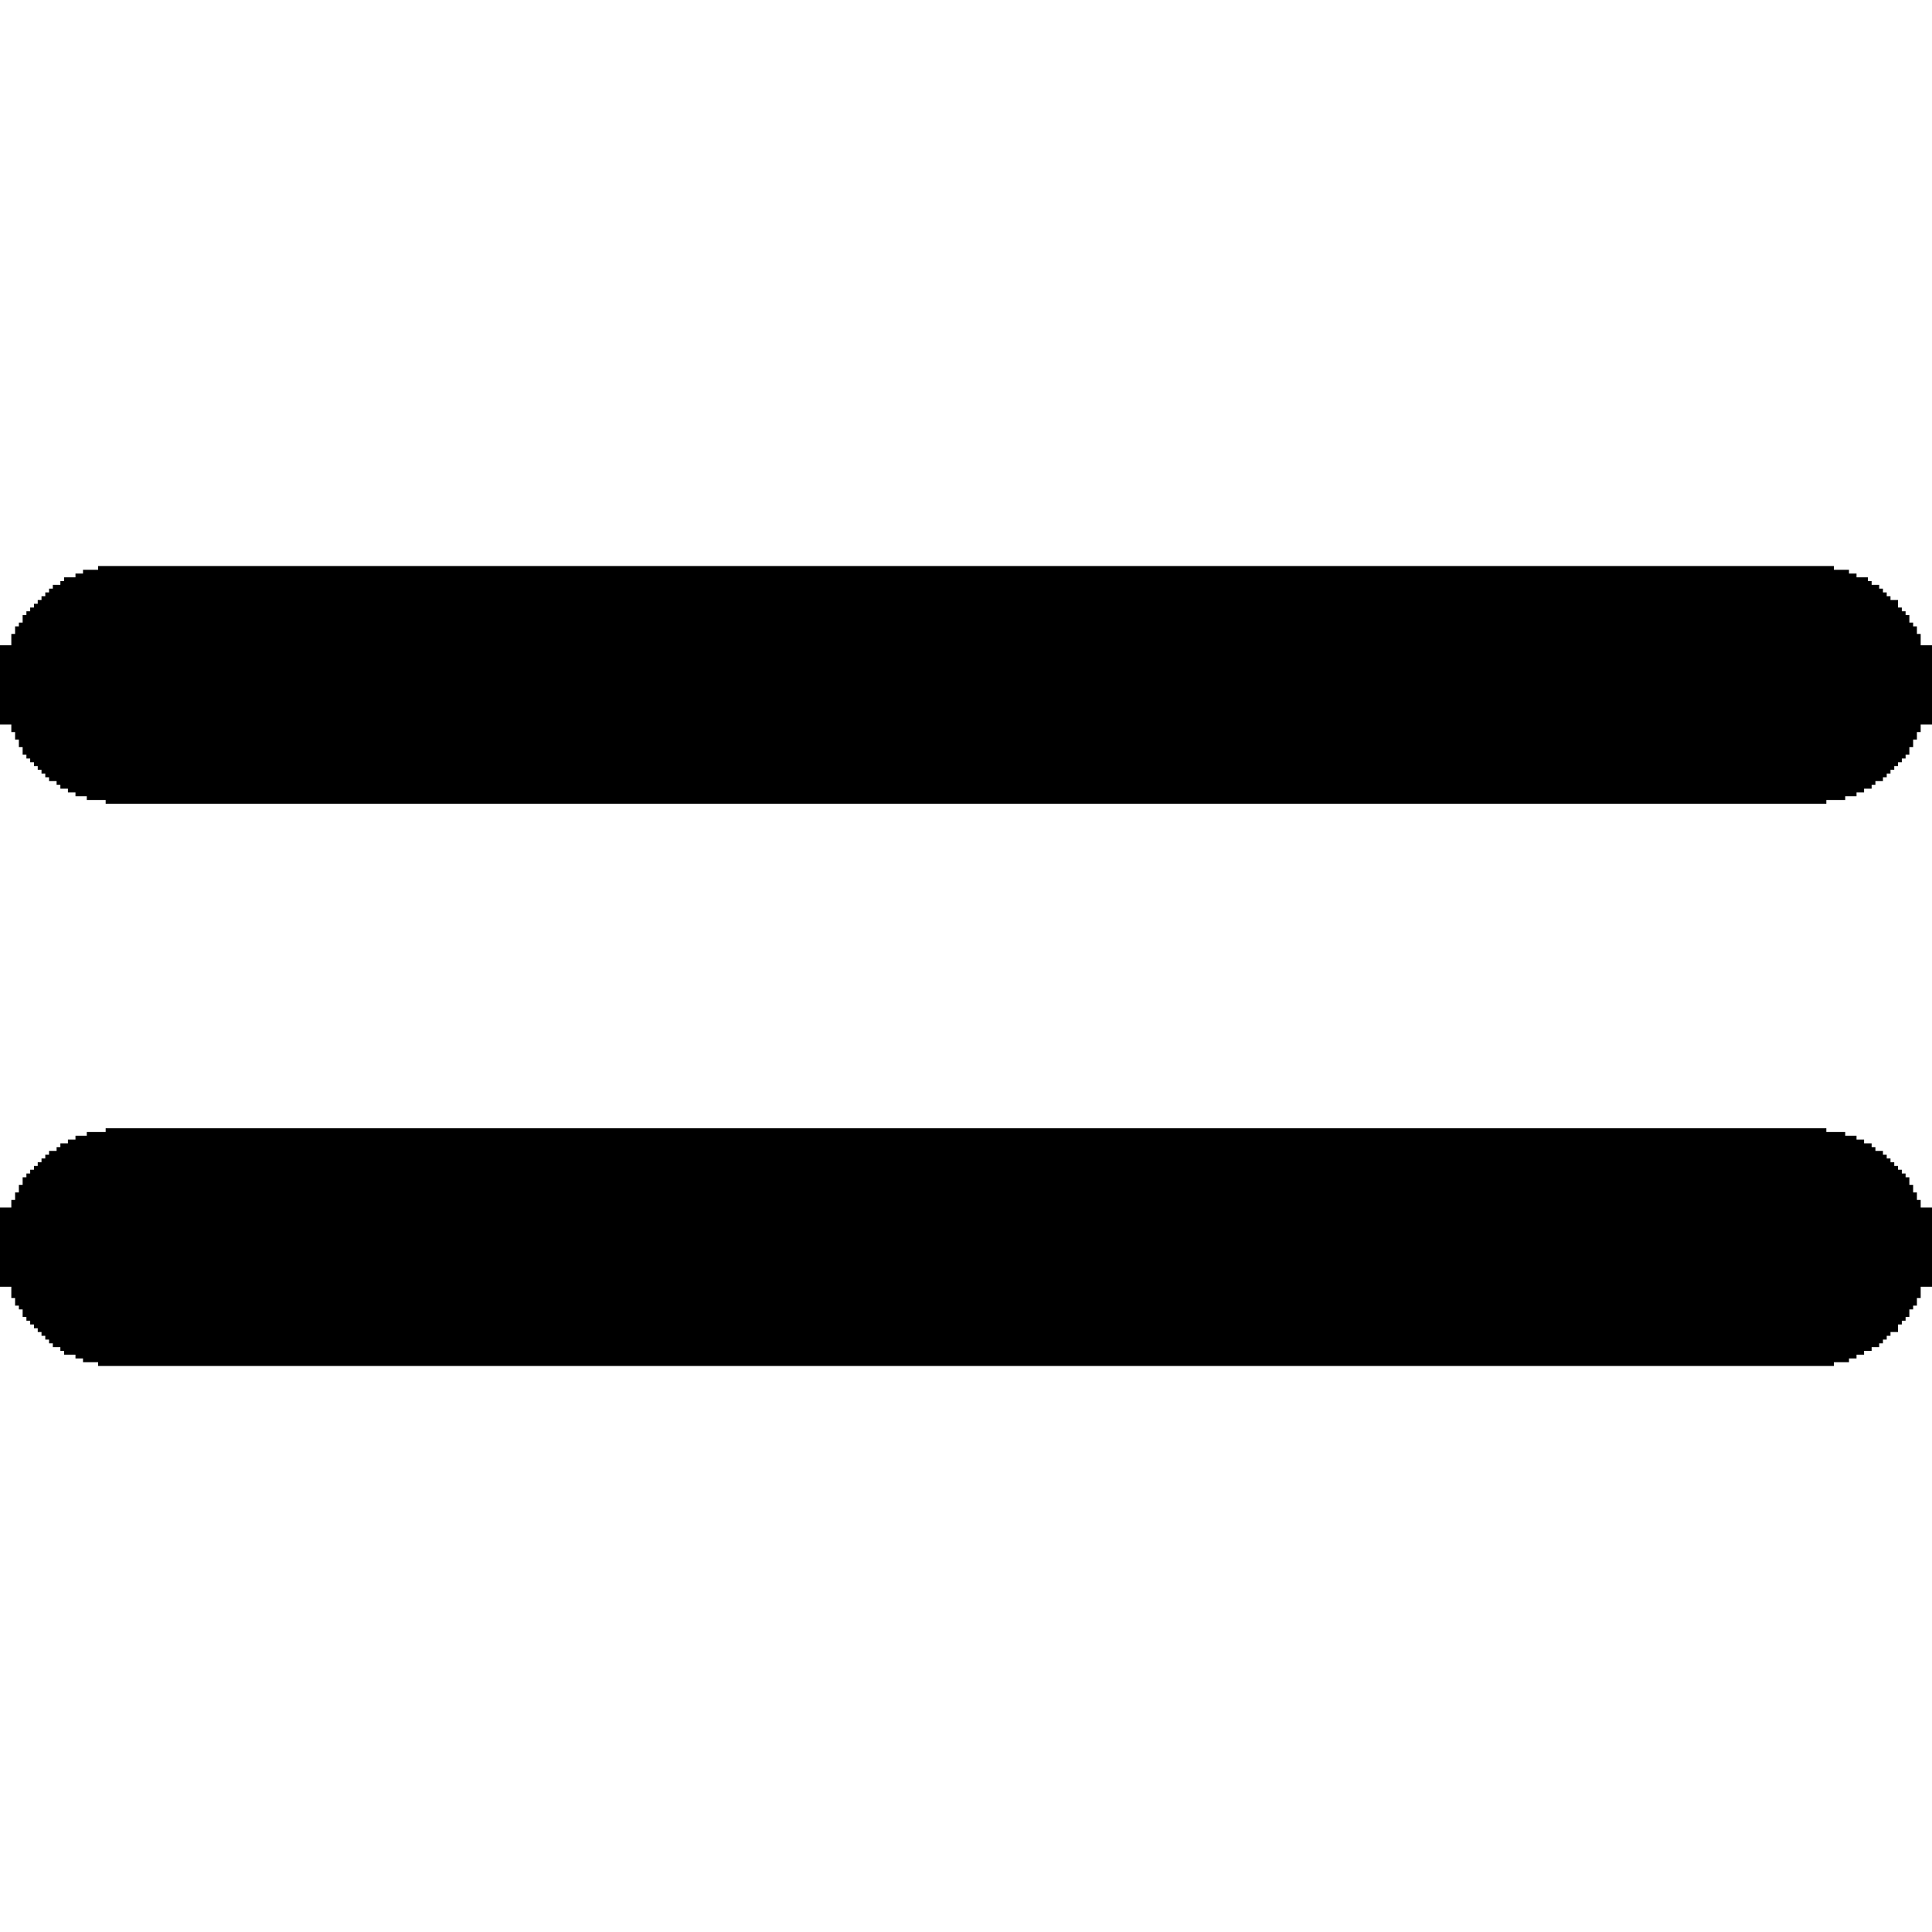
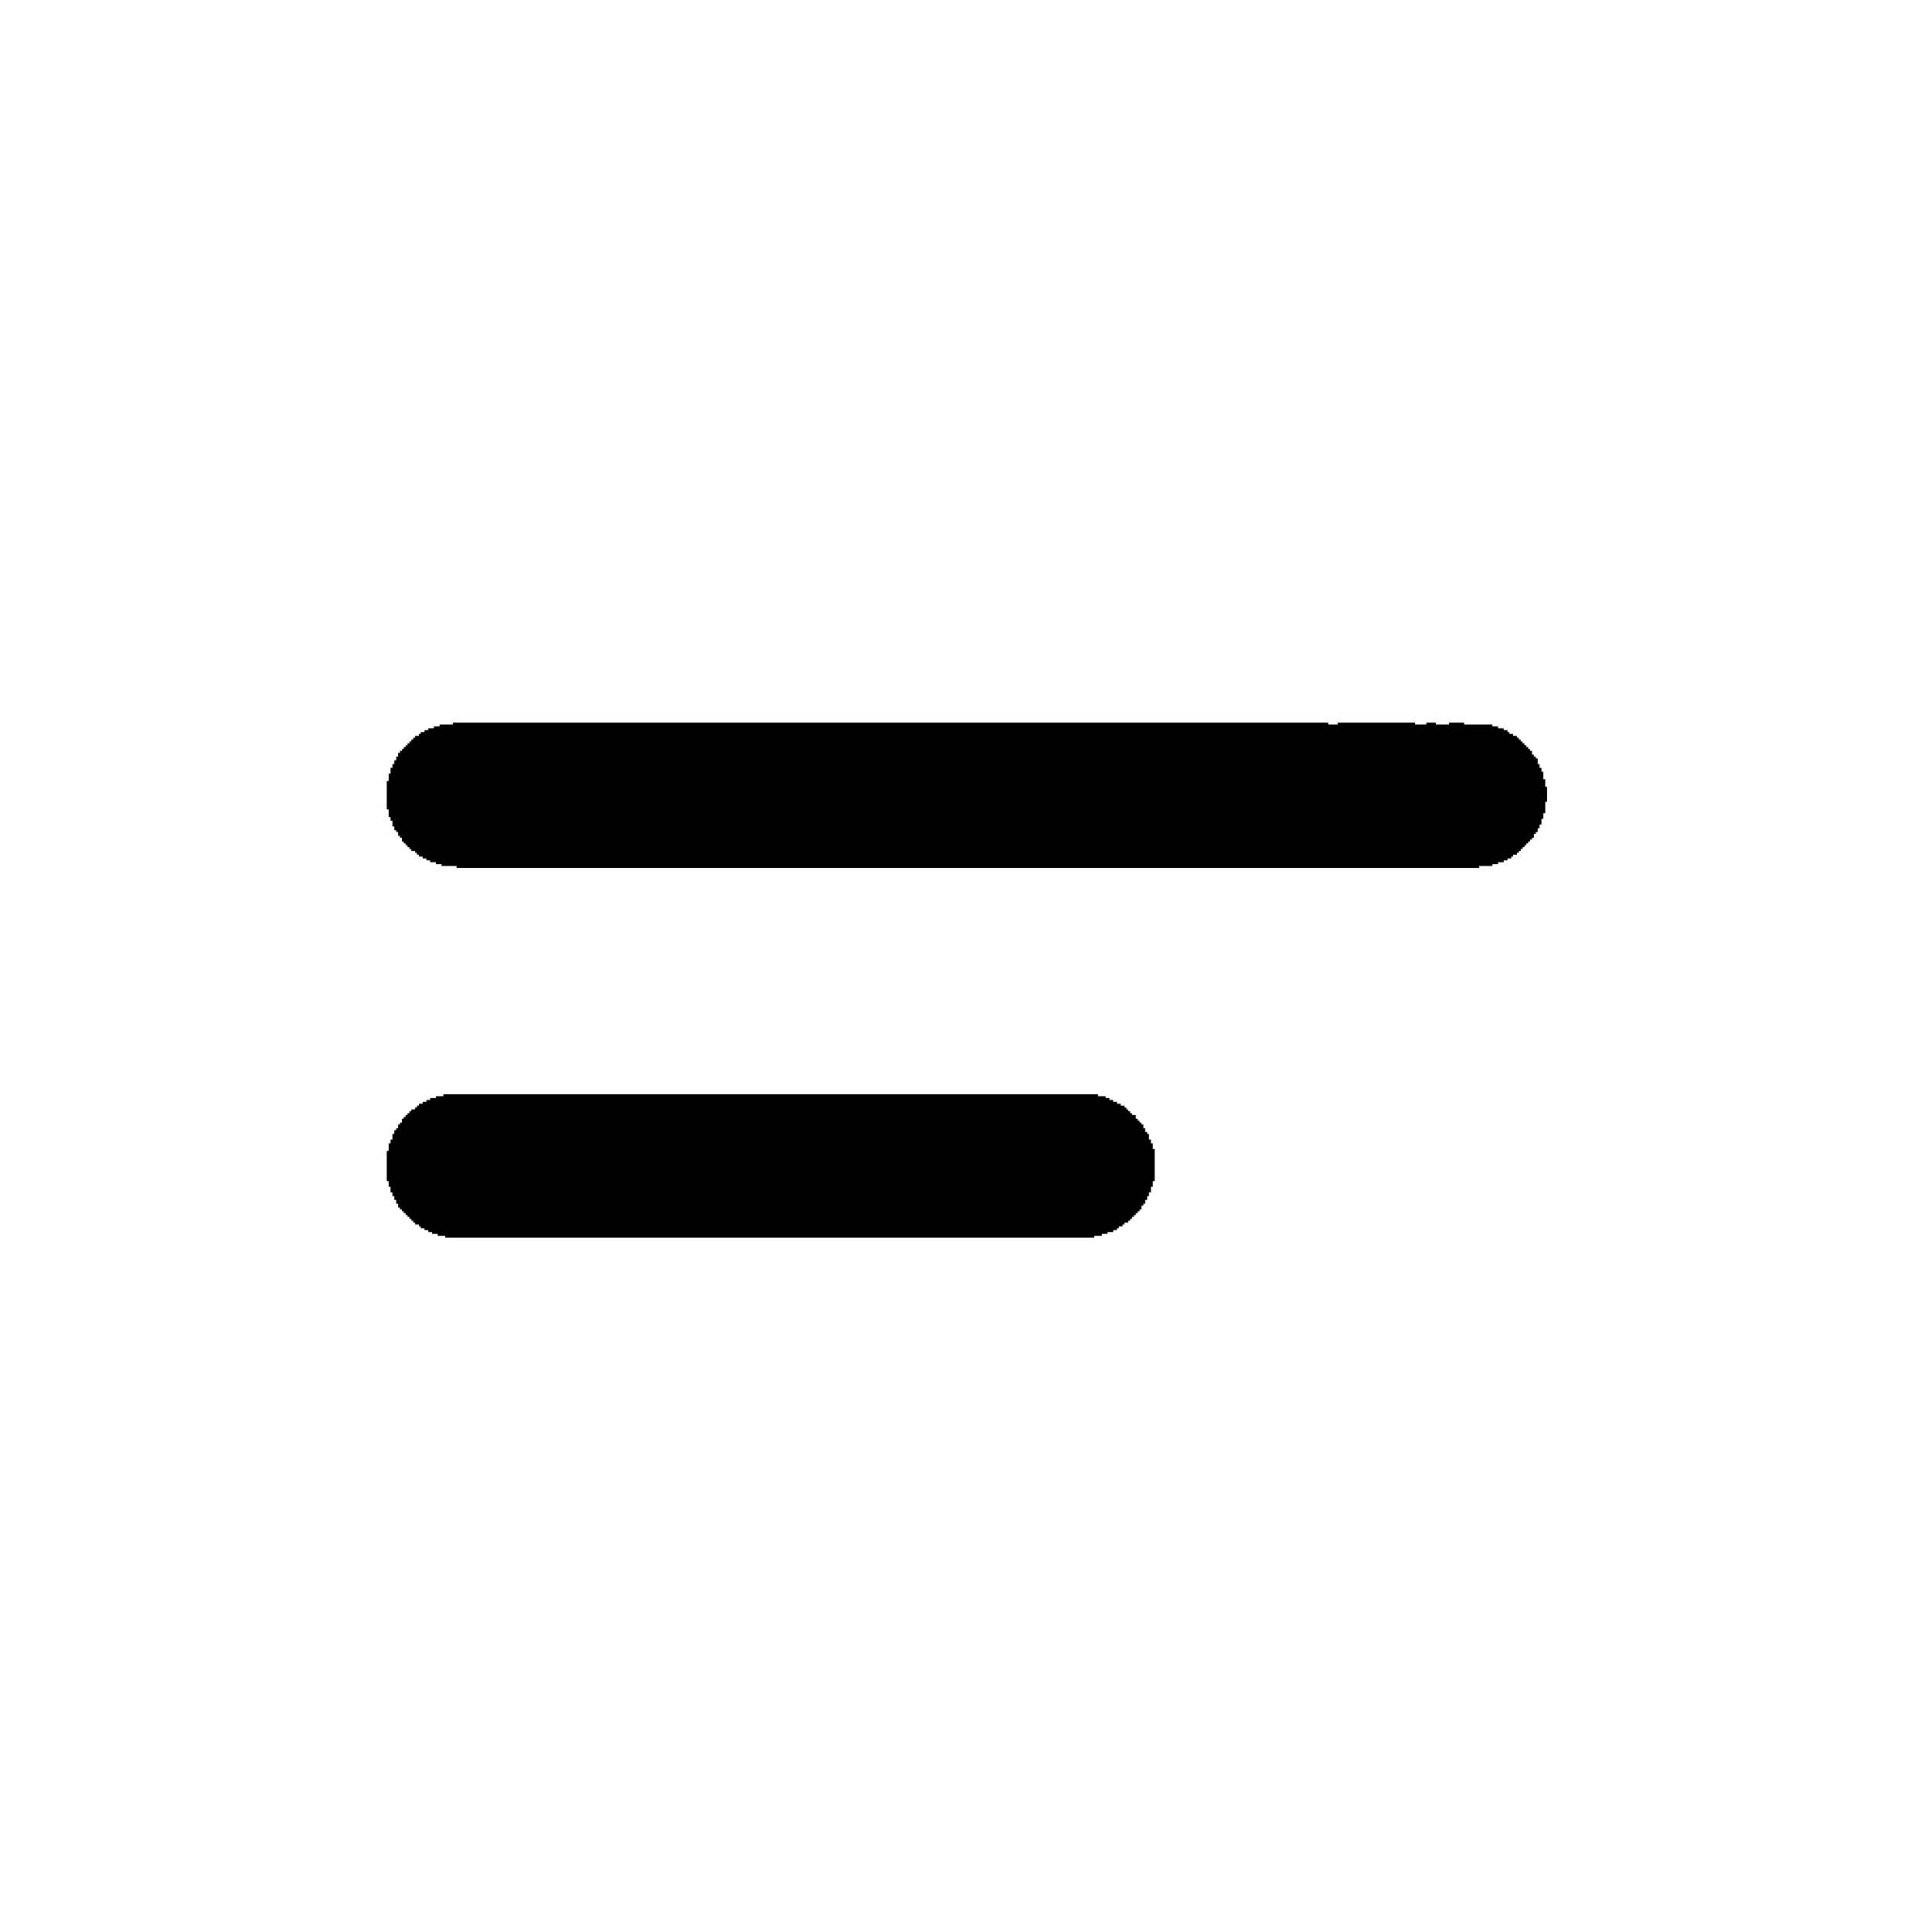
- <svg xmlns="http://www.w3.org/2000/svg" viewBox="0 0 512 512" width="512" height="512">
-   <path fill="#000" d="M26,150h460v1h-460zM22,151h468v1h-468zM20,152h472v1h-472zM17,153h478v1h-478zM16,154h480v1h-480zM14,155h484v1h-484zM13,156h486v1h-486zM12,157h488v1h-488zM11,158h490v1h-490zM10,159h493v1h-493zM9,160h494v1h-494zM8,161h496v1h-496zM7,162h498v1h-498zM6,163h500v1h-500zM6,164h500v1h-500zM5,165h502v1h-502zM4,166h504v1h-504zM4,167h504v1h-504zM3,168h506v1h-506zM3,169h506v1h-506zM3,170h506v1h-506zM0,171h512v1h-512zM0,172h512v1h-512zM0,173h512v1h-512zM0,174h512v1h-512zM0,175h512v1h-512zM0,176h512v1h-512zM0,177h512v1h-512zM0,178h512v1h-512zM0,179h512v1h-512zM0,180h512v1h-512zM0,181h512v1h-512zM0,182h512v1h-512zM0,183h512v1h-512zM0,184h512v1h-512zM0,185h512v1h-512zM0,186h512v1h-512zM0,187h512v1h-512zM0,188h512v1h-512zM0,189h512v1h-512zM0,190h512v1h-512zM0,191h512v1h-512zM3,192h506v1h-506zM3,193h506v1h-506zM4,194h504v1h-504zM4,195h504v1h-504zM5,196h502v1h-502zM5,197h502v1h-502zM6,198h500v1h-500zM6,199h500v1h-500zM7,200h498v1h-498zM8,201h496v1h-496zM9,202h494v1h-494zM10,203h492v1h-492zM11,204h490v1h-490zM12,205h488v1h-488zM13,206h486v1h-486zM15,207h482v1h-482zM16,208h480v1h-480zM18,209h476v1h-476zM20,210h472v1h-472zM23,211h466v1h-466zM28,212h456v1h-456zM28,299h456v1h-456zM23,300h466v1h-466zM20,301h472v1h-472zM18,302h476v1h-476zM16,303h480v1h-480zM15,304h482v1h-482zM13,305h486v1h-486zM12,306h488v1h-488zM11,307h490v1h-490zM10,308h492v1h-492zM9,309h494v1h-494zM8,310h496v1h-496zM7,311h498v1h-498zM6,312h500v1h-500zM6,313h500v1h-500zM5,314h502v1h-502zM5,315h502v1h-502zM4,316h504v1h-504zM4,317h504v1h-504zM3,318h506v1h-506zM3,319h506v1h-506zM0,320h512v1h-512zM0,321h512v1h-512zM0,322h512v1h-512zM0,323h512v1h-512zM0,324h512v1h-512zM0,325h512v1h-512zM0,326h512v1h-512zM0,327h512v1h-512zM0,328h512v1h-512zM0,329h512v1h-512zM0,330h512v1h-512zM0,331h512v1h-512zM0,332h512v1h-512zM0,333h512v1h-512zM0,334h512v1h-512zM0,335h512v1h-512zM0,336h512v1h-512zM0,337h512v1h-512zM0,338h512v1h-512zM0,339h512v1h-512zM0,340h512v1h-512zM3,341h506v1h-506zM3,342h506v1h-506zM3,343h506v1h-506zM4,344h504v1h-504zM4,345h504v1h-504zM5,346h502v1h-502zM6,347h500v1h-500zM6,348h500v1h-500zM7,349h498v1h-498zM8,350h496v1h-496zM9,351h494v1h-494zM10,352h493v1h-493zM11,353h490v1h-490zM12,354h488v1h-488zM13,355h486v1h-486zM14,356h484v1h-484zM16,357h480v1h-480zM17,358h477v1h-477zM20,359h472v1h-472zM22,360h468v1h-468zM26,361h460v1h-460z" />
+ <svg xmlns="http://www.w3.org/2000/svg" viewBox="0 0 1024 1024" width="512" height="512">
+   <path fill="#000" d="M240,383h464v1h-464zM709,383h41v1h-41zM756,383h5v1h-5zM768,383h8v1h-8zM233,384h558v1h-558zM230,385h564v1h-564zM227,386h570v1h-570zM225,387h574v1h-574zM223,388h577v1h-577zM222,389h580v1h-580zM220,390h584v1h-584zM219,391h586v1h-586zM218,392h588v1h-588zM217,393h590v1h-590zM216,394h592v1h-592zM215,395h594v1h-594zM214,396h596v1h-596zM213,397h598v1h-598zM212,398h600v1h-600zM211,399h601v1h-601zM211,400h602v1h-602zM210,401h604v1h-604zM210,402h605v1h-605zM209,403h606v1h-606zM209,404h606v1h-606zM208,405h608v1h-608zM208,406h608v1h-608zM207,407h610v1h-610zM207,408h610v1h-610zM207,409h611v1h-611zM206,410h612v1h-612zM206,411h612v1h-612zM206,412h612v1h-612zM206,413h613v1h-613zM205,414h614v1h-614zM205,415h614v1h-614zM205,416h614v1h-614zM205,417h615v1h-615zM205,418h615v1h-615zM205,419h615v1h-615zM205,420h615v1h-615zM205,421h615v1h-615zM205,422h615v1h-615zM205,423h615v1h-615zM205,424h615v1h-615zM205,425h614v1h-614zM205,426h614v1h-614zM205,427h614v1h-614zM205,428h614v1h-614zM206,429h613v1h-613zM206,430h613v1h-613zM206,431h612v1h-612zM206,432h612v1h-612zM207,433h611v1h-611zM207,434h610v1h-610zM208,435h609v1h-609zM208,436h609v1h-609zM208,437h608v1h-608zM209,438h607v1h-607zM209,439h606v1h-606zM210,440h605v1h-605zM211,441h603v1h-603zM211,442h602v1h-602zM212,443h601v1h-601zM213,444h599v1h-599zM213,445h598v1h-598zM214,446h596v1h-596zM215,447h594v1h-594zM216,448h592v1h-592zM217,449h590v1h-590zM218,450h588v1h-588zM220,451h585v1h-585zM221,452h583v1h-583zM222,453h580v1h-580zM224,454h577v1h-577zM226,455h573v1h-573zM228,456h569v1h-569zM231,457h563v1h-563zM234,458h557v1h-557zM242,459h542v1h-542zM235,580h347v1h-347zM231,581h355v1h-355zM228,582h360v1h-360zM226,583h364v1h-364zM224,584h368v1h-368zM222,585h372v1h-372zM221,586h375v1h-375zM220,587h377v1h-377zM218,588h380v1h-380zM217,589h382v1h-382zM216,590h384v1h-384zM215,591h387v1h-387zM214,592h388v1h-388zM213,593h390v1h-390zM213,594h391v1h-391zM212,595h393v1h-393zM211,596h395v1h-395zM211,597h395v1h-395zM210,598h397v1h-397zM209,599h398v1h-398zM209,600h399v1h-399zM208,601h401v1h-401zM208,602h401v1h-401zM208,603h401v1h-401zM207,604h403v1h-403zM207,605h403v1h-403zM206,606h405v1h-405zM206,607h405v1h-405zM206,608h405v1h-405zM206,609h406v1h-406zM205,610h407v1h-407zM205,611h407v1h-407zM205,612h407v1h-407zM205,613h407v1h-407zM205,614h407v1h-407zM205,615h407v1h-407zM205,616h407v1h-407zM205,617h407v1h-407zM205,618h407v1h-407zM205,619h407v1h-407zM205,620h407v1h-407zM205,621h407v1h-407zM205,622h407v1h-407zM205,623h407v1h-407zM205,624h407v1h-407zM205,625h407v1h-407zM206,626h405v1h-405zM206,627h405v1h-405zM206,628h405v1h-405zM207,629h403v1h-403zM207,630h403v1h-403zM207,631h403v1h-403zM208,632h401v1h-401zM208,633h401v1h-401zM209,634h399v1h-399zM209,635h399v1h-399zM210,636h397v1h-397zM210,637h397v1h-397zM211,638h395v1h-395zM211,639h394v1h-394zM212,640h393v1h-393zM213,641h391v1h-391zM214,642h389v1h-389zM215,643h387v1h-387zM216,644h385v1h-385zM217,645h383v1h-383zM218,646h381v1h-381zM219,647h379v1h-379zM220,648h376v1h-376zM222,649h373v1h-373zM223,650h370v1h-370zM225,651h367v1h-367zM227,652h363v1h-363zM229,653h358v1h-358zM232,654h352v1h-352zM236,655h344v1h-344z" />
</svg>
